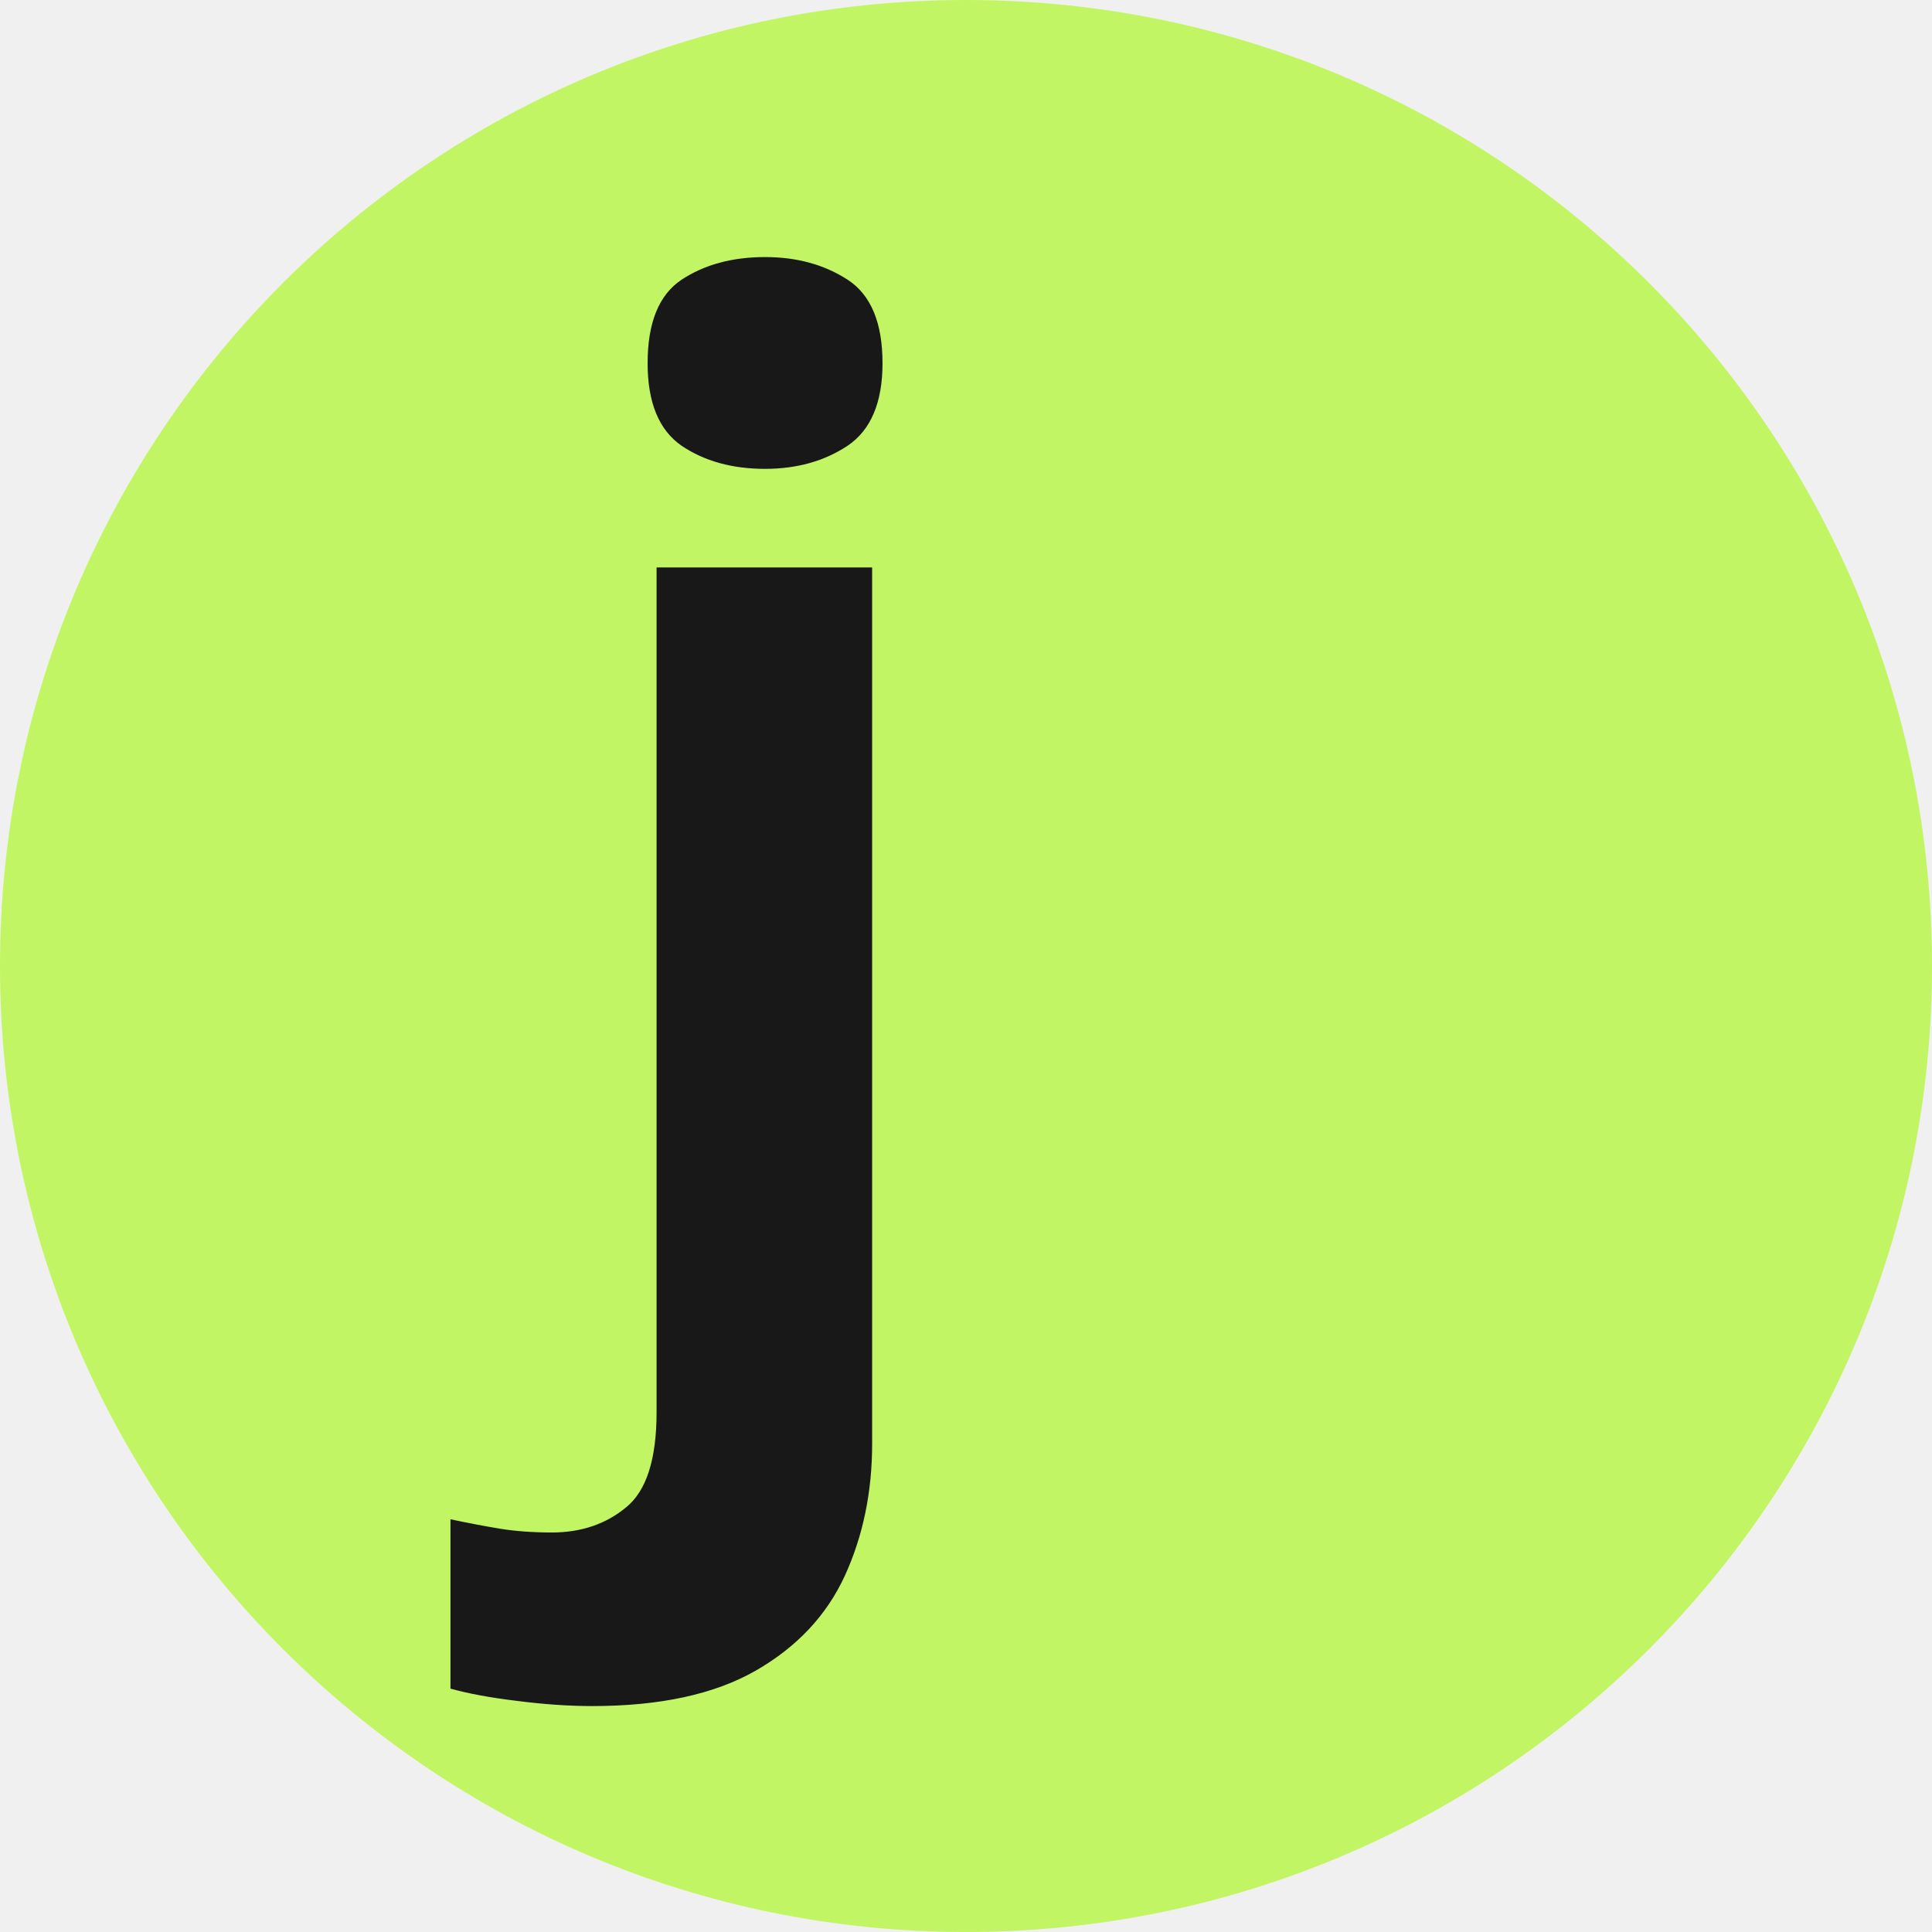
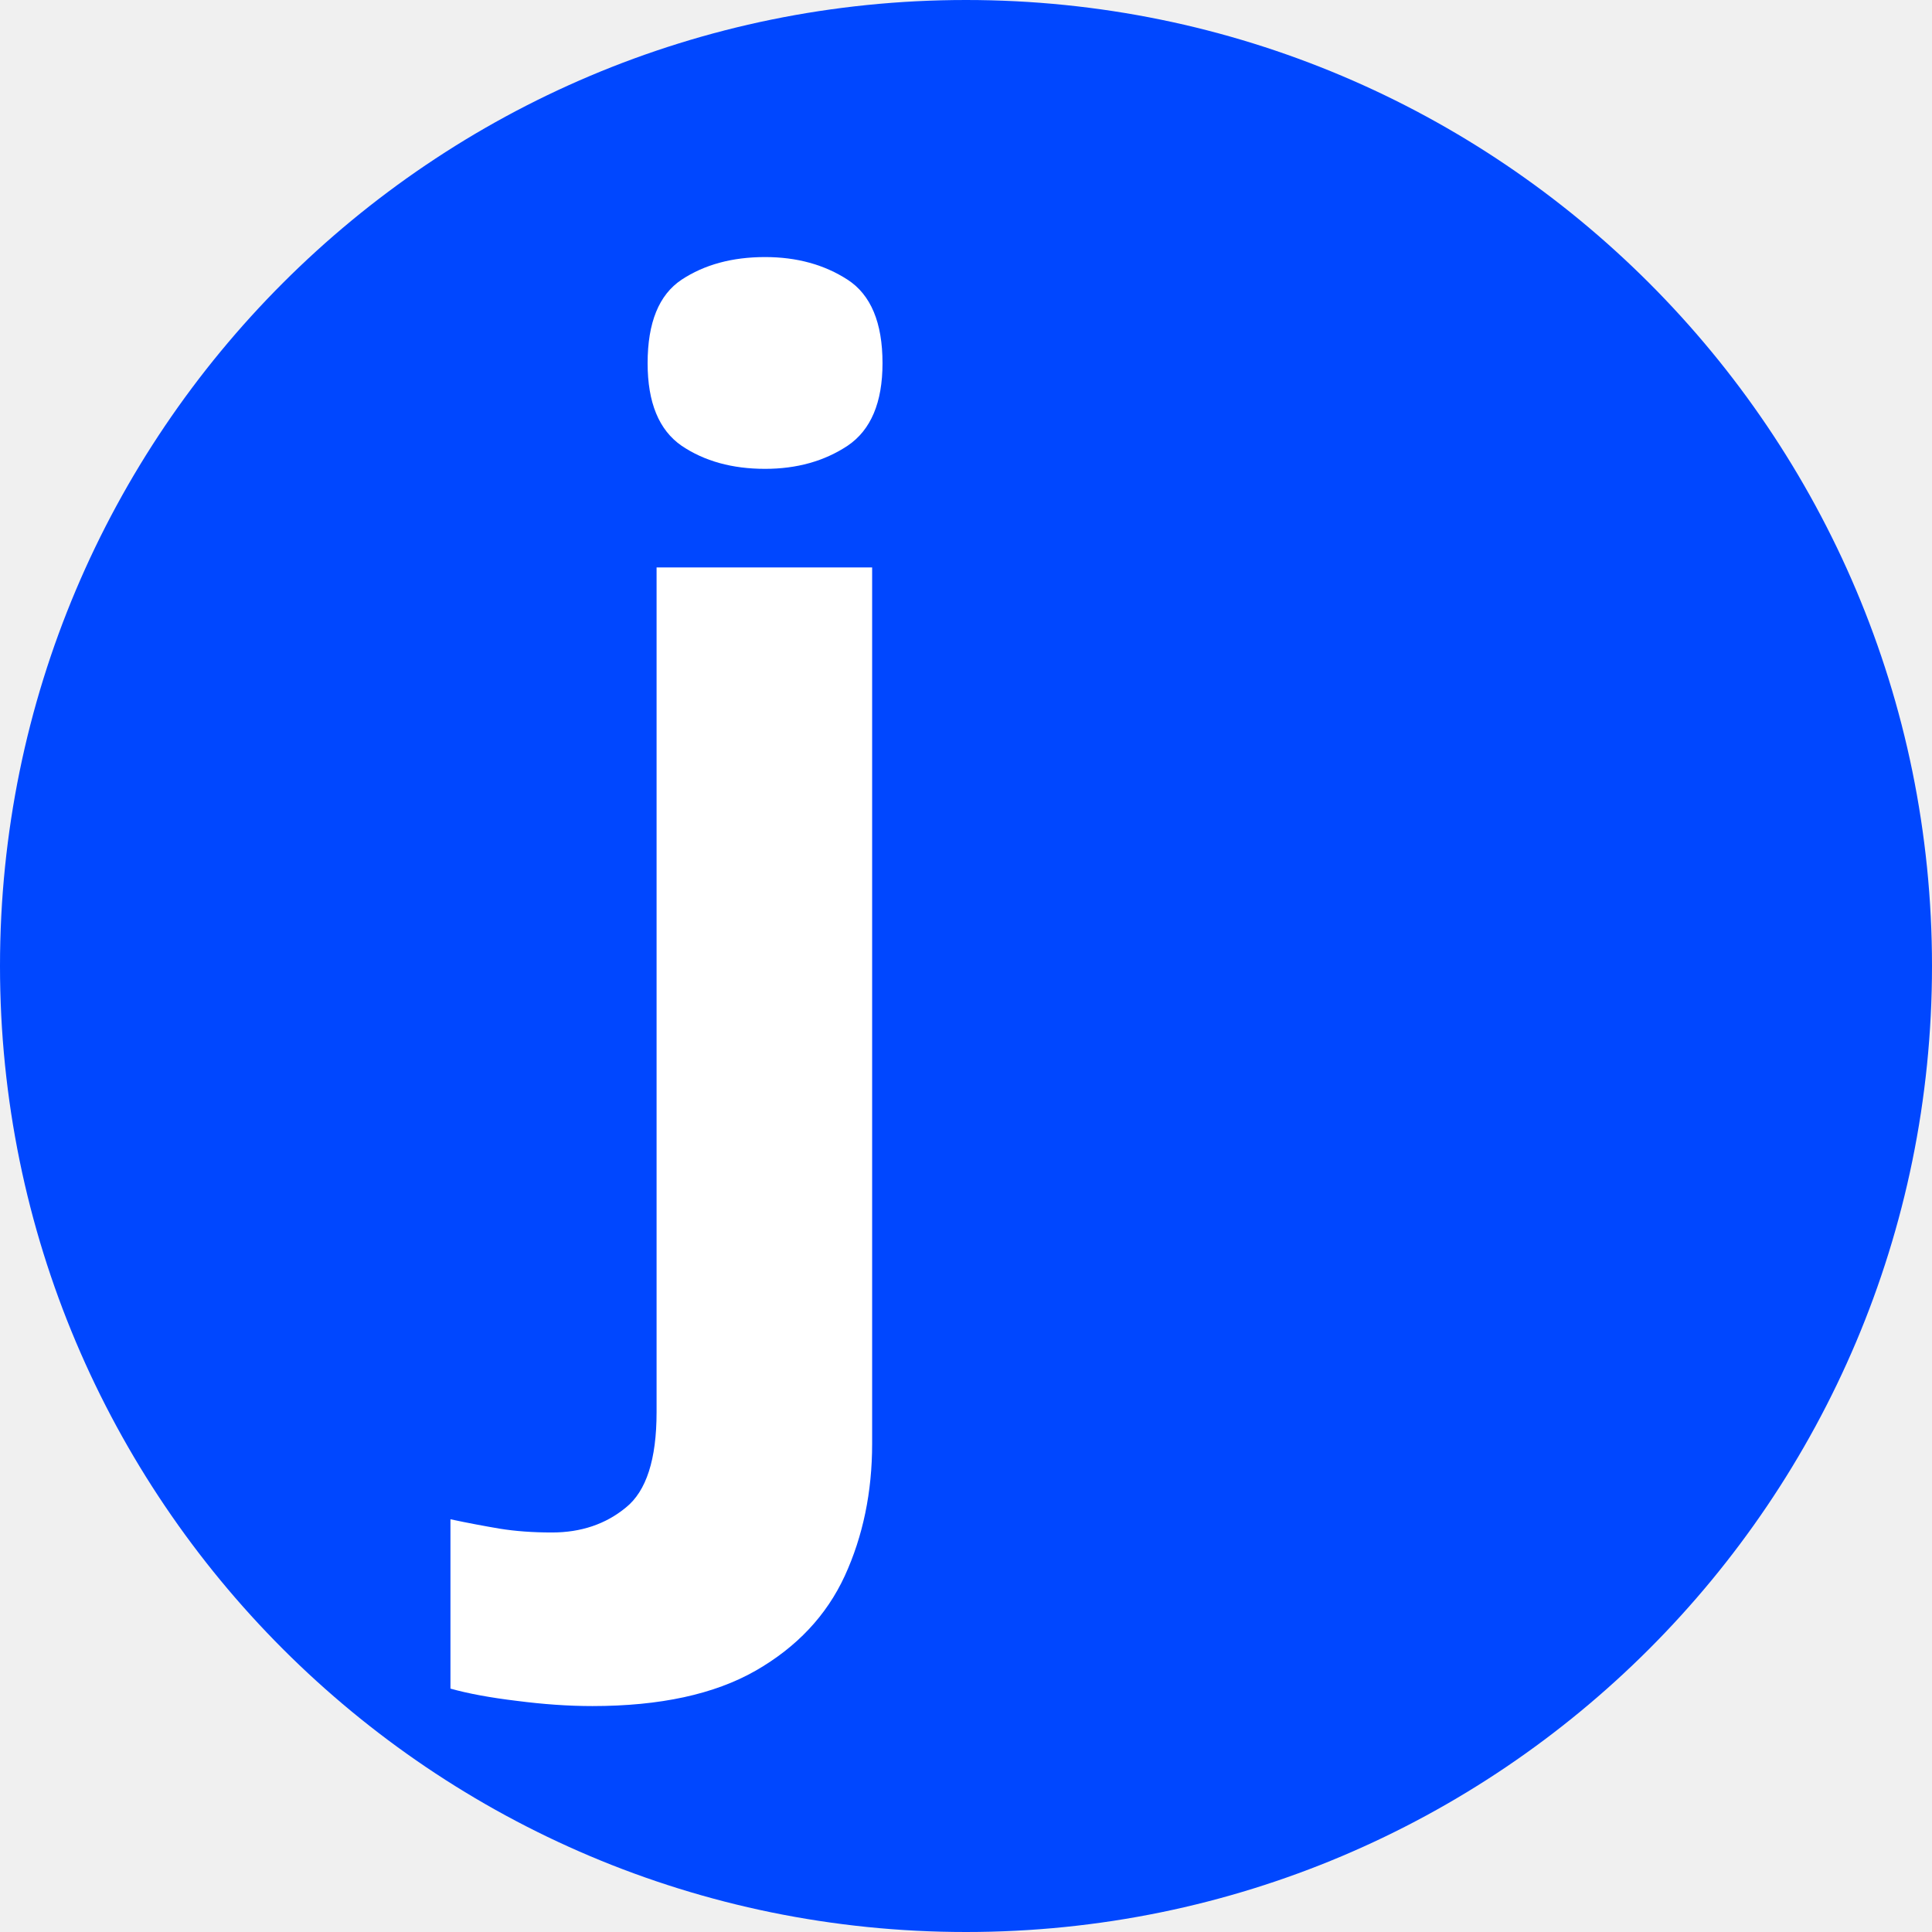
<svg xmlns="http://www.w3.org/2000/svg" viewBox="0 0 64 64">
-   <rect width="64" height="64" rx="32" fill="#c2f564" />
-   <text x="18" y="45" font-family="sans-serif" font-size="48" font-weight="700" fill="#181818">j</text>
+   <rect width="64" height="64" rx="32" fill="#0047ff" />
+   <text x="18" y="45" font-family="sans-serif" font-size="48" font-weight="700" fill="#ffffff">j</text>
</svg>
